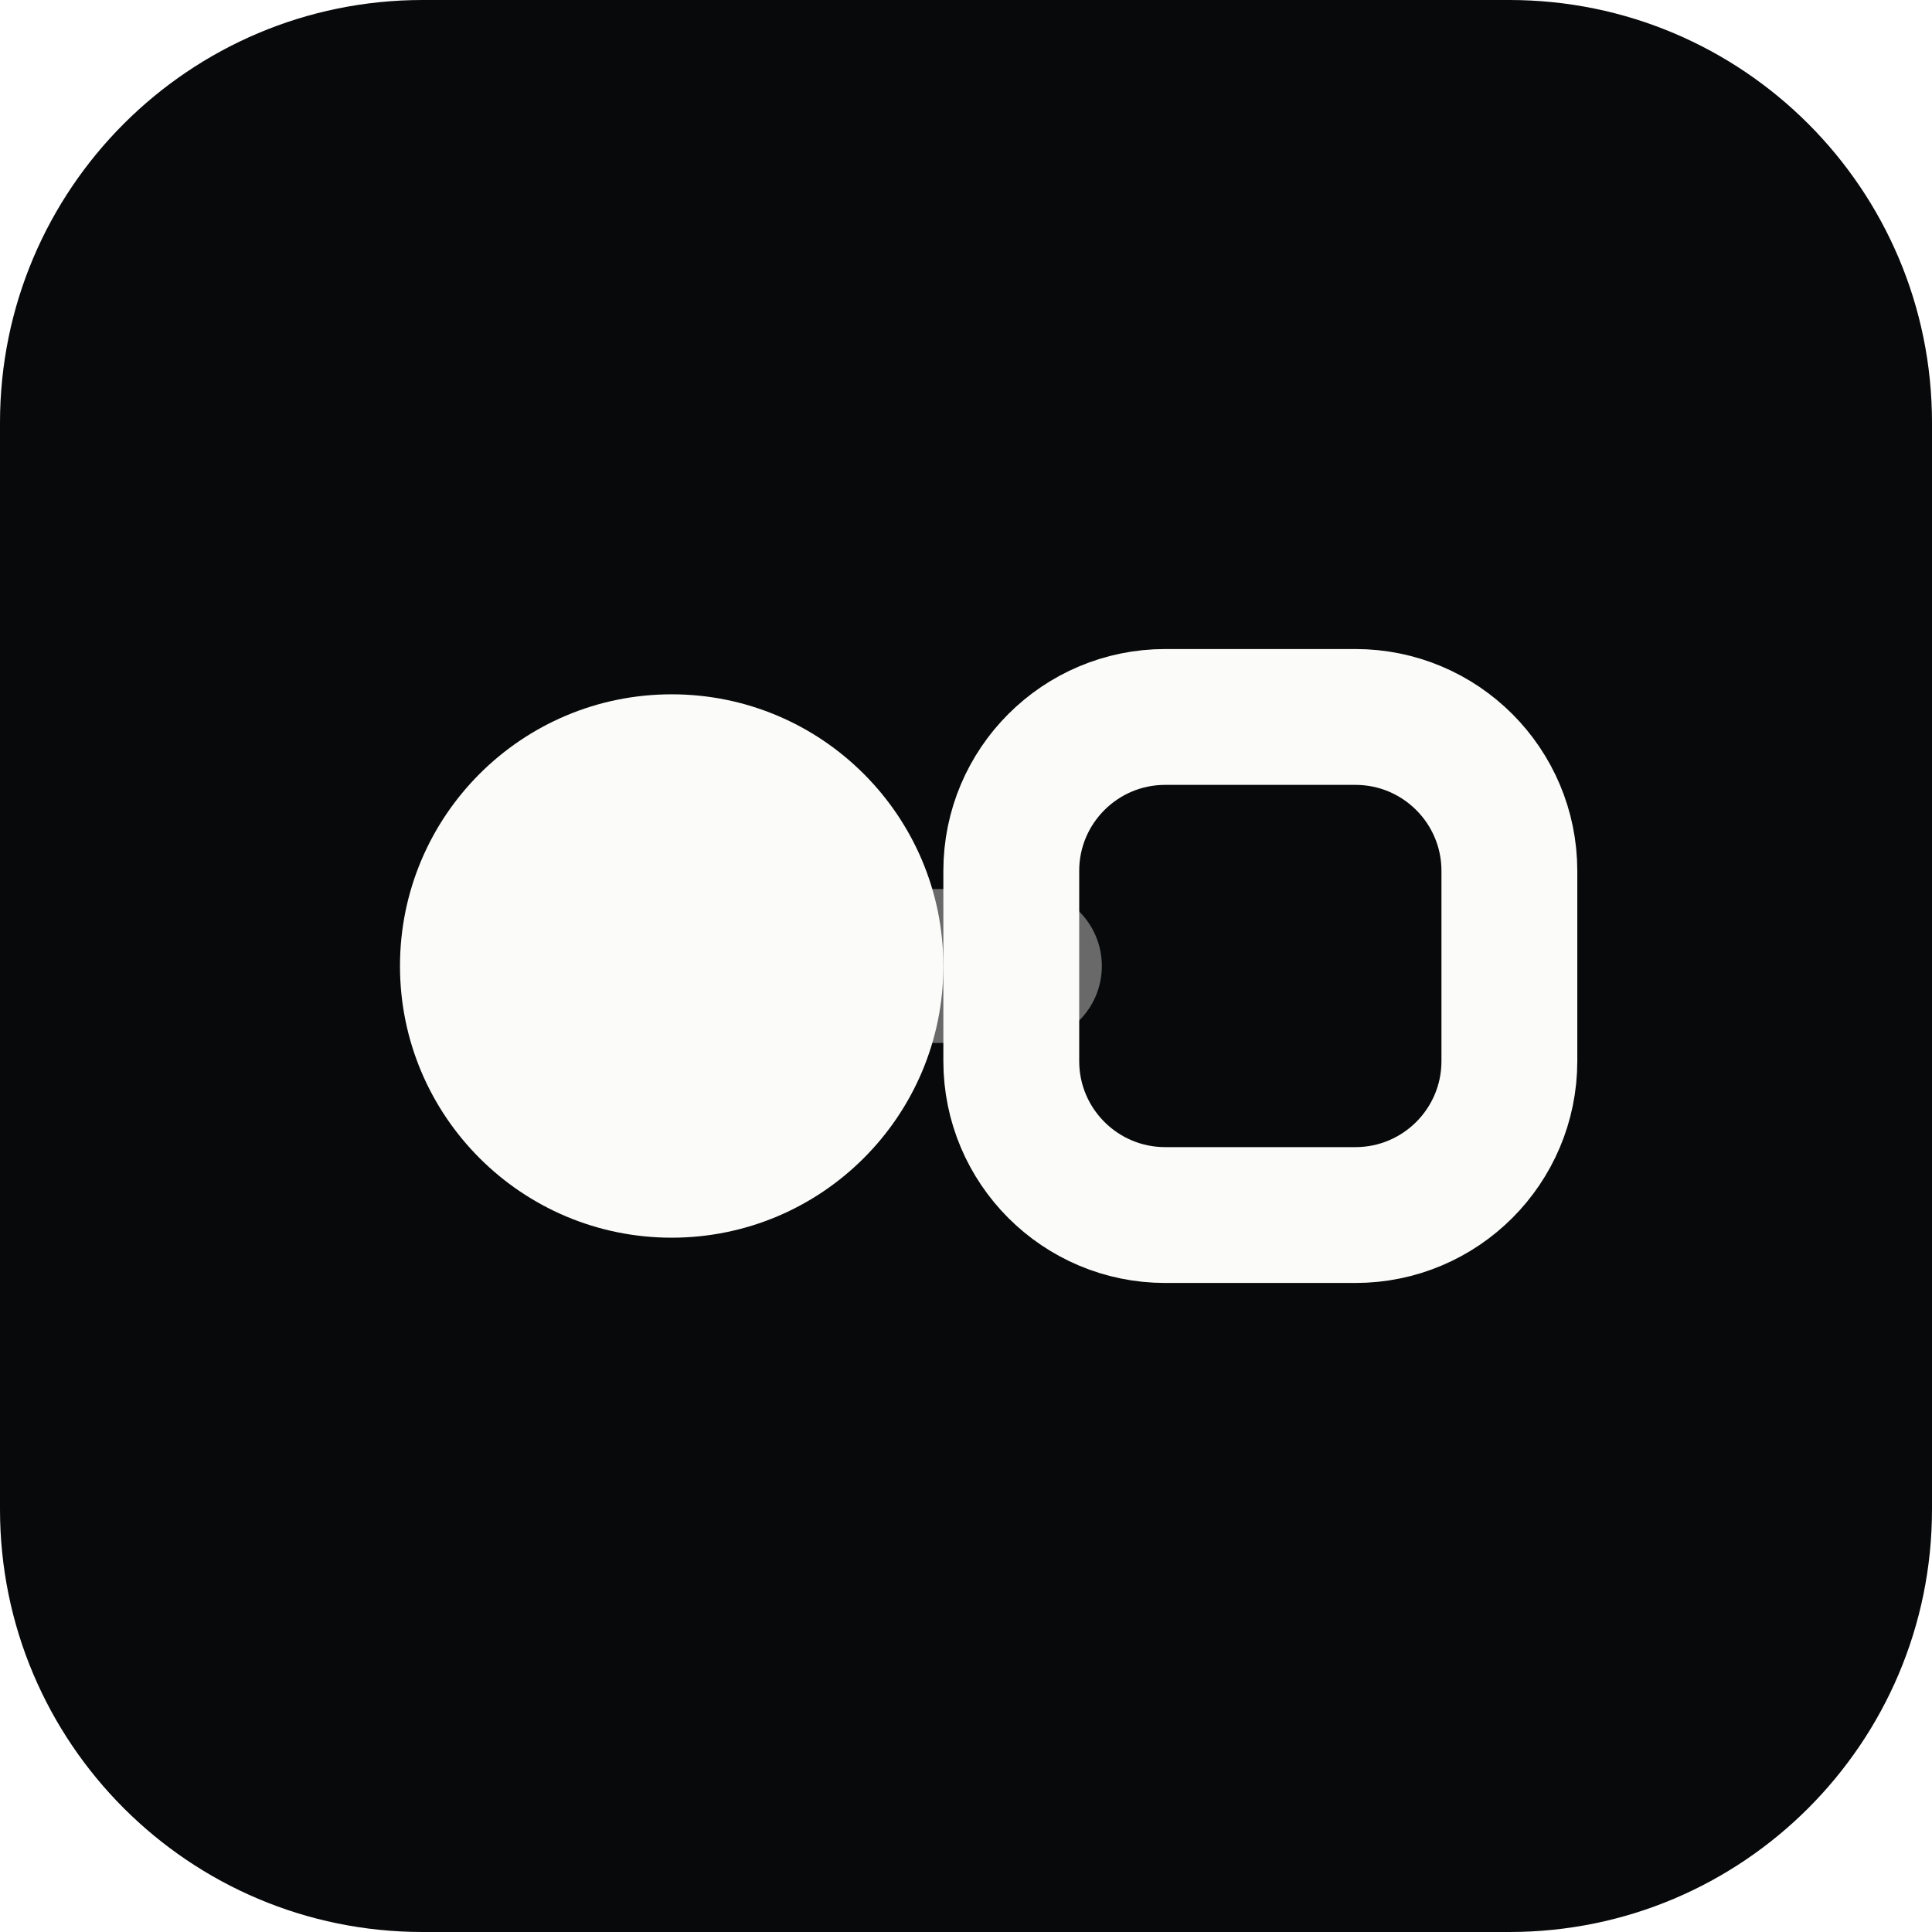
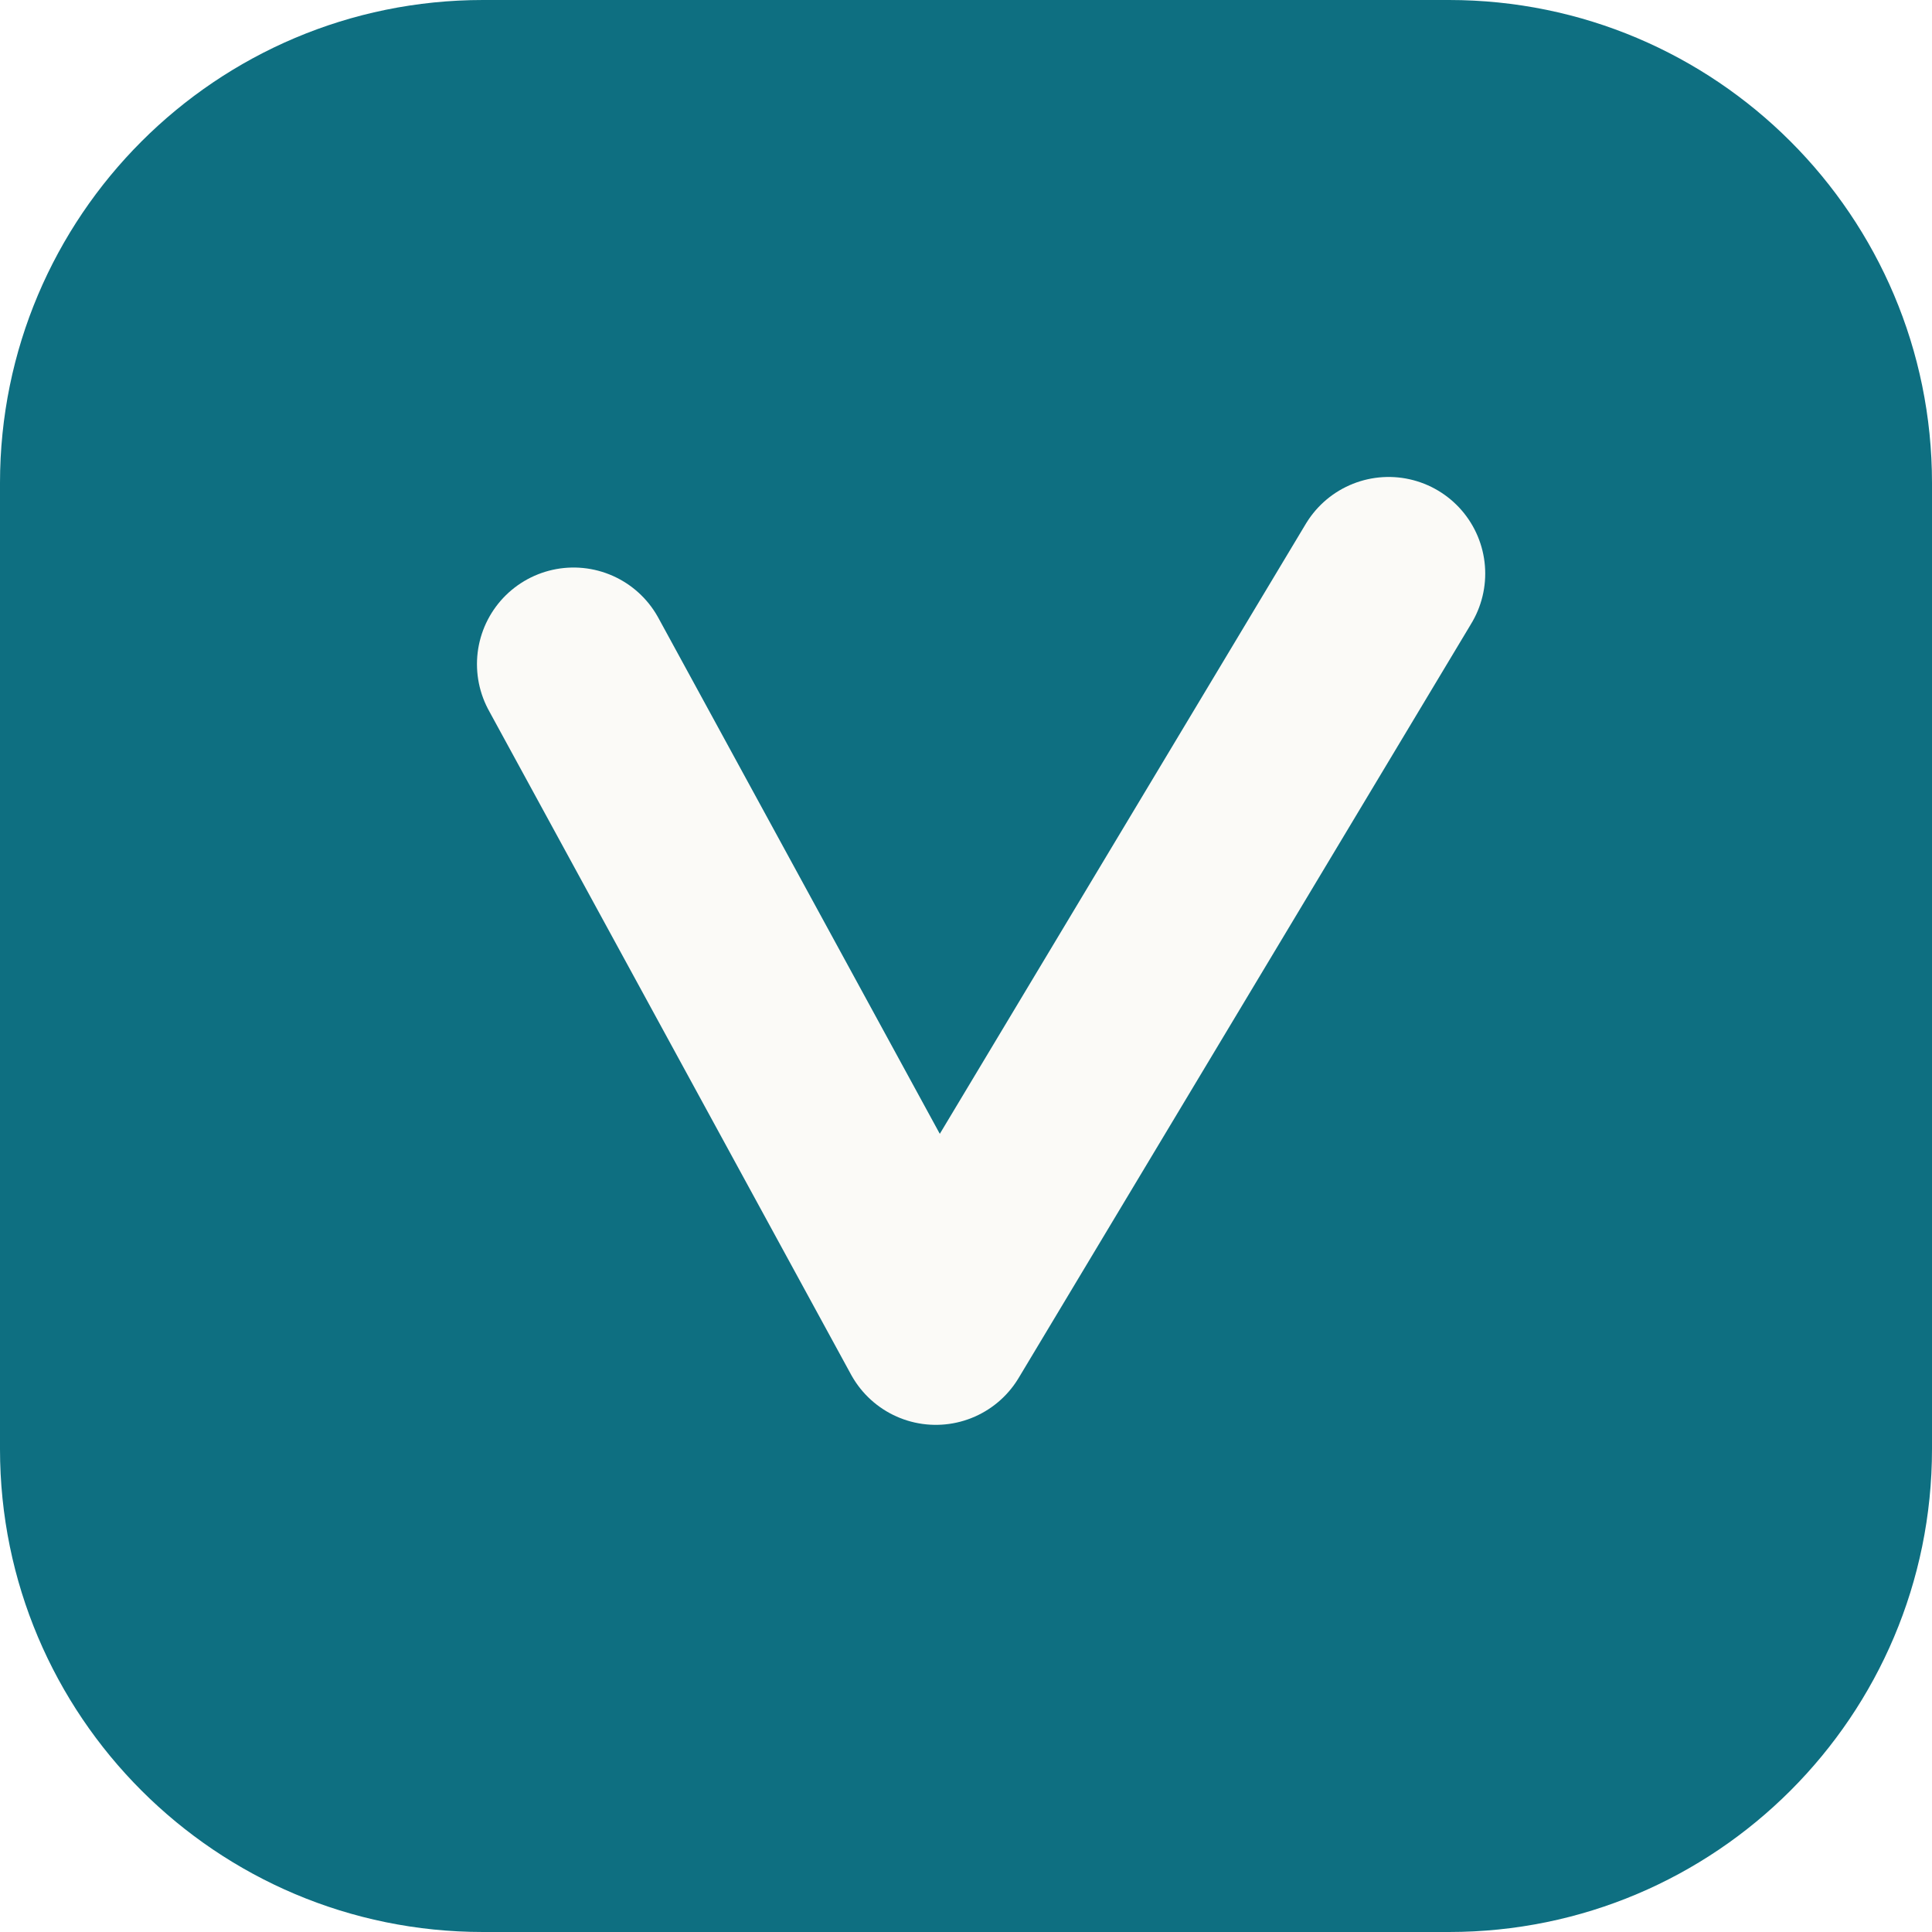
- <svg xmlns="http://www.w3.org/2000/svg" width="32" height="32" viewBox="0 0 32 32">
-   <rect width="32" height="32" rx="7" fill="#08090a" />
-   <g transform="translate(4 4) scale(0.75)" fill="none">
-     <rect x="13" y="14.3" width="6" height="3.4" rx="1.7" fill="#fbfbfa" opacity="0.4" />
-     <circle cx="9.5" cy="16" r="6" fill="#fbfbfa" />
-     <rect x="17" y="10.5" width="11" height="11" rx="3.4" stroke="#fbfbfa" stroke-width="3" />
-   </g>
+ <svg xmlns="http://www.w3.org/2000/svg" width="32" height="32" viewBox="0 0 32 32" fill="none">
+   <rect width="32" height="32" rx="8" fill="#0e6f81" />
+   <path d="M9.5 11 15.5 22 23 9.5" stroke="#fbfaf7" stroke-width="3.2" stroke-linecap="round" stroke-linejoin="round" />
</svg>
